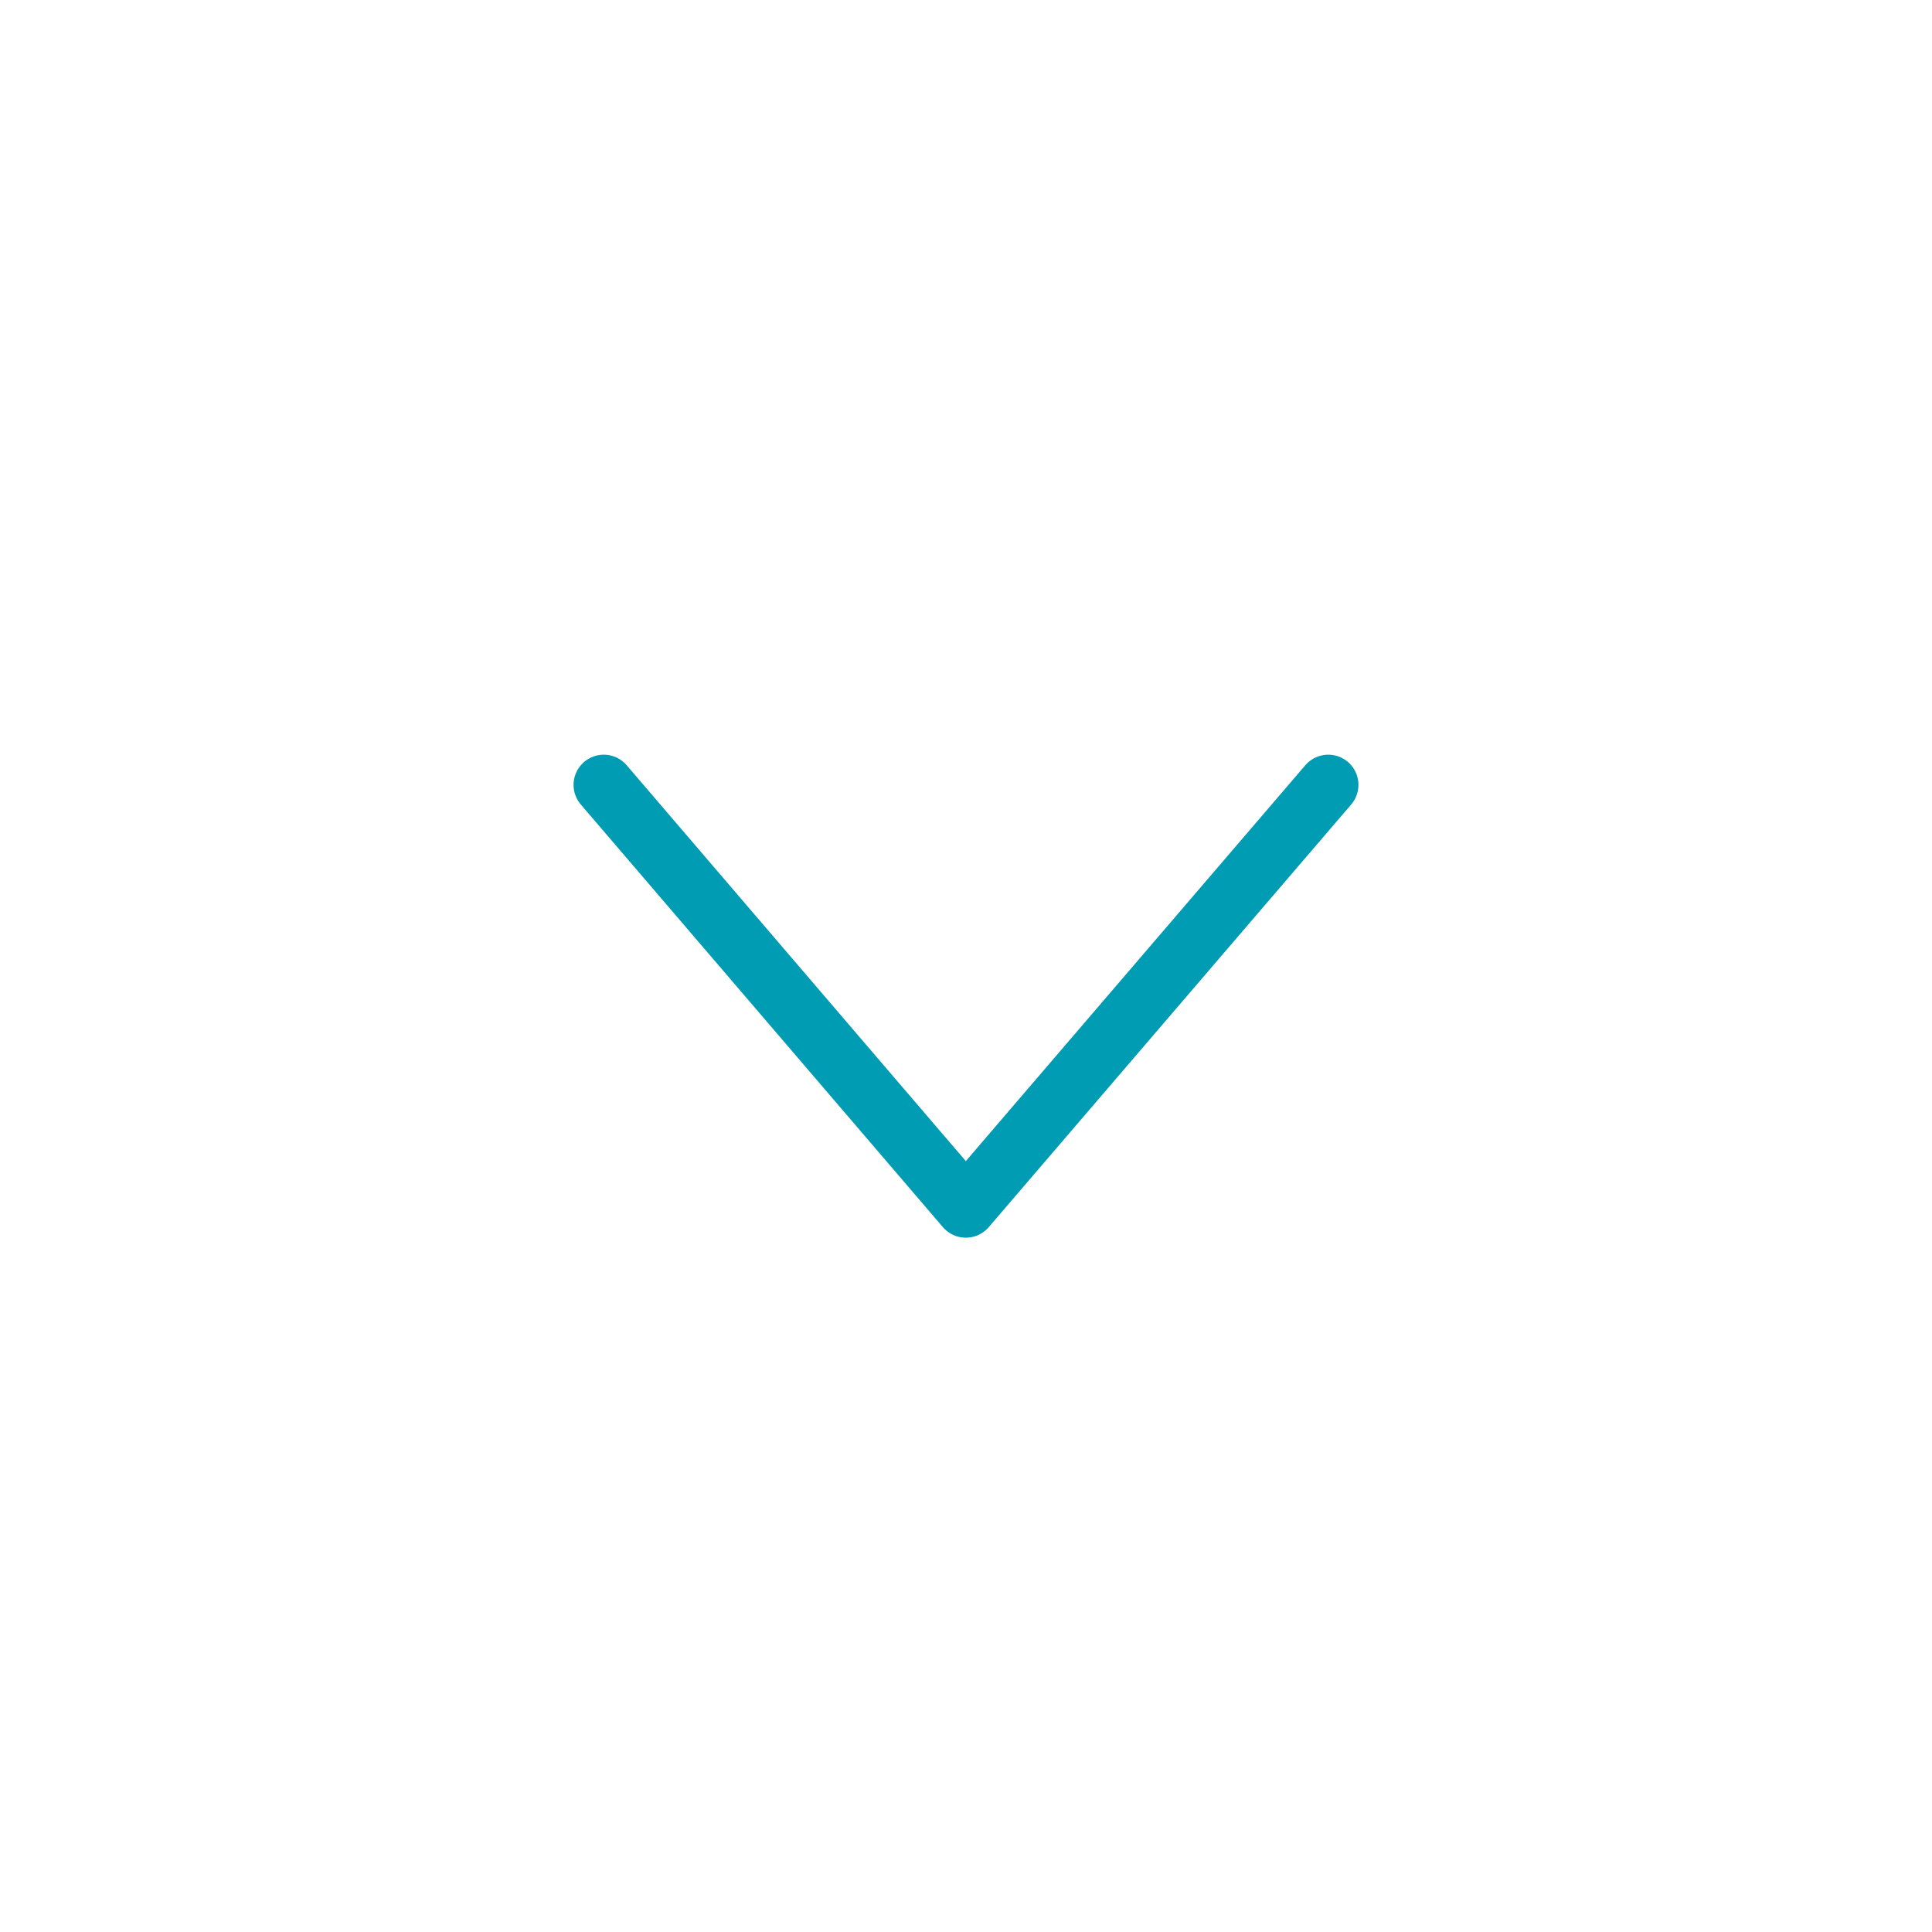
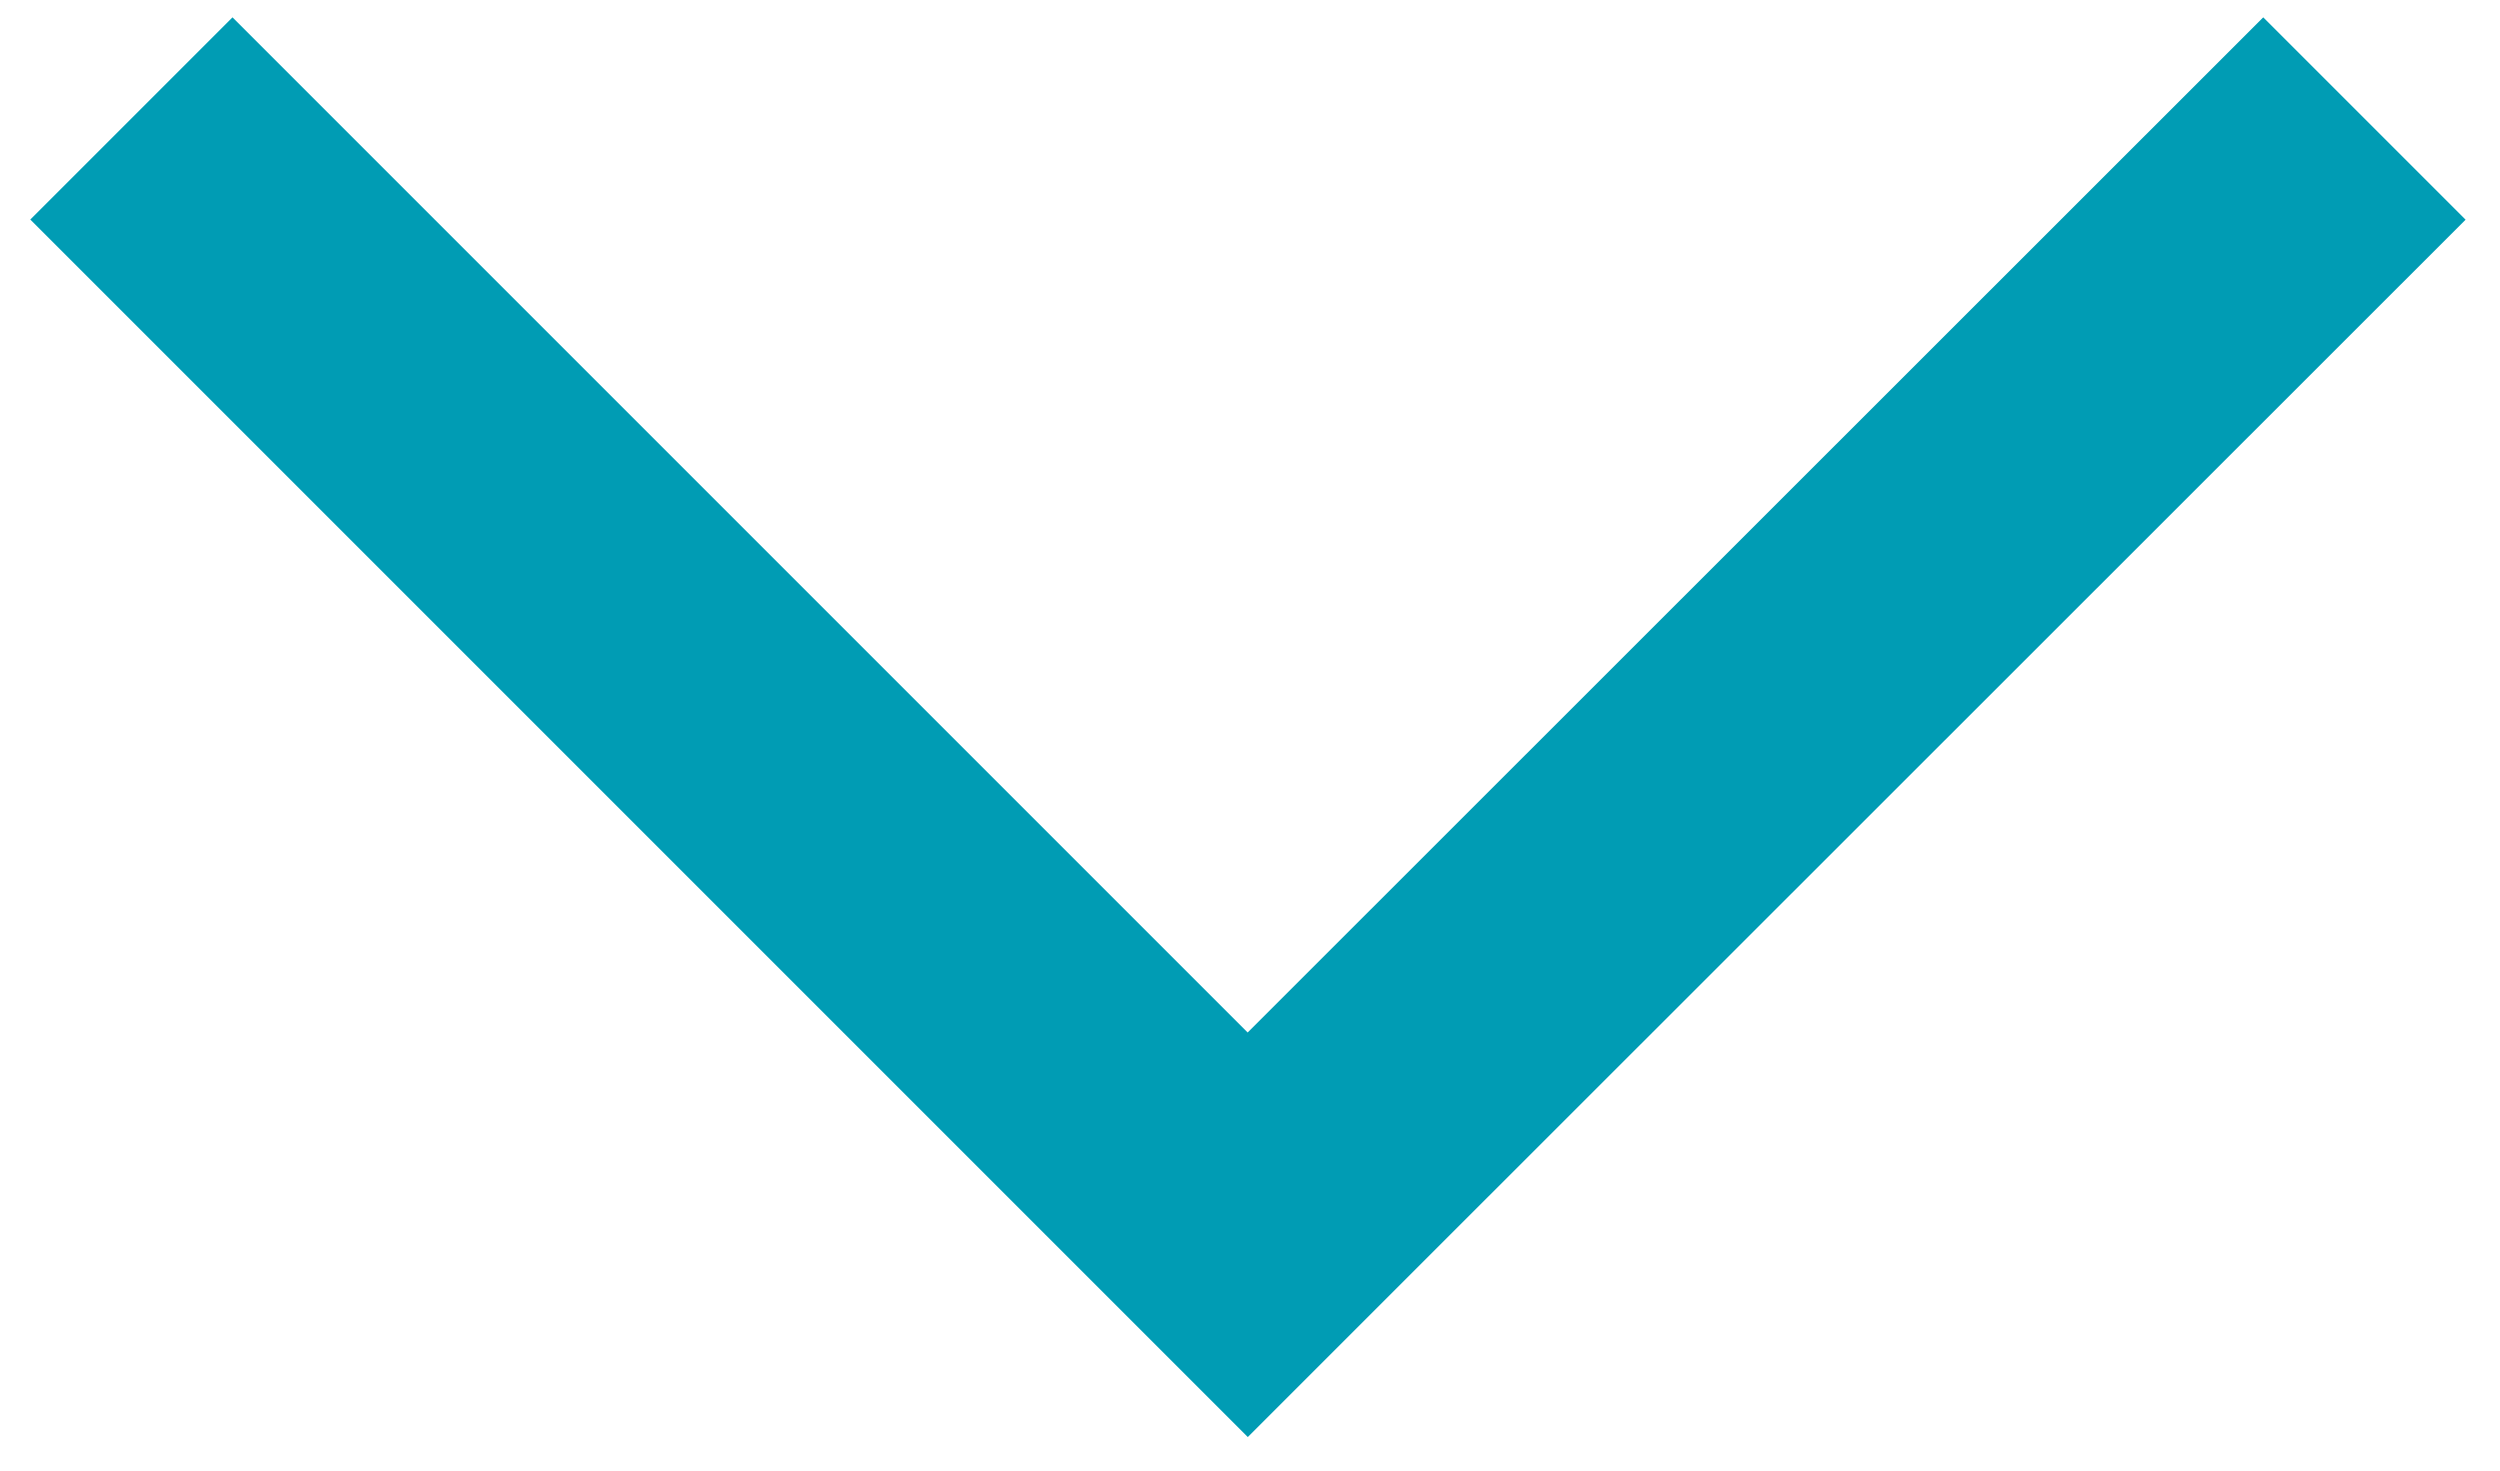
- <svg xmlns="http://www.w3.org/2000/svg" viewBox="0 0 64 64" aria-labelledby="title" aria-describedby="desc" role="img">
-   <path data-name="layer1" fill="none" stroke="#009cb4" stroke-miterlimit="10" stroke-width="2" d="M20 26l11.994 14L44 26" stroke-linejoin="round" stroke-linecap="round" />
+ <svg xmlns="http://www.w3.org/2000/svg" width="17" height="10" viewBox="0 0 17 10">
+   <g fill="none" fill-rule="evenodd">
+     <g transform="translate(-148 -21)" fill="#009CB4" fill-rule="nonzero">
+       <path d="M164.766 22.494l-6.906 6.903-1.375 1.375-8.279-8.279 1.375-1.375 6.903 6.903 6.906-6.903z" />
+     </g>
+   </g>
</svg>
